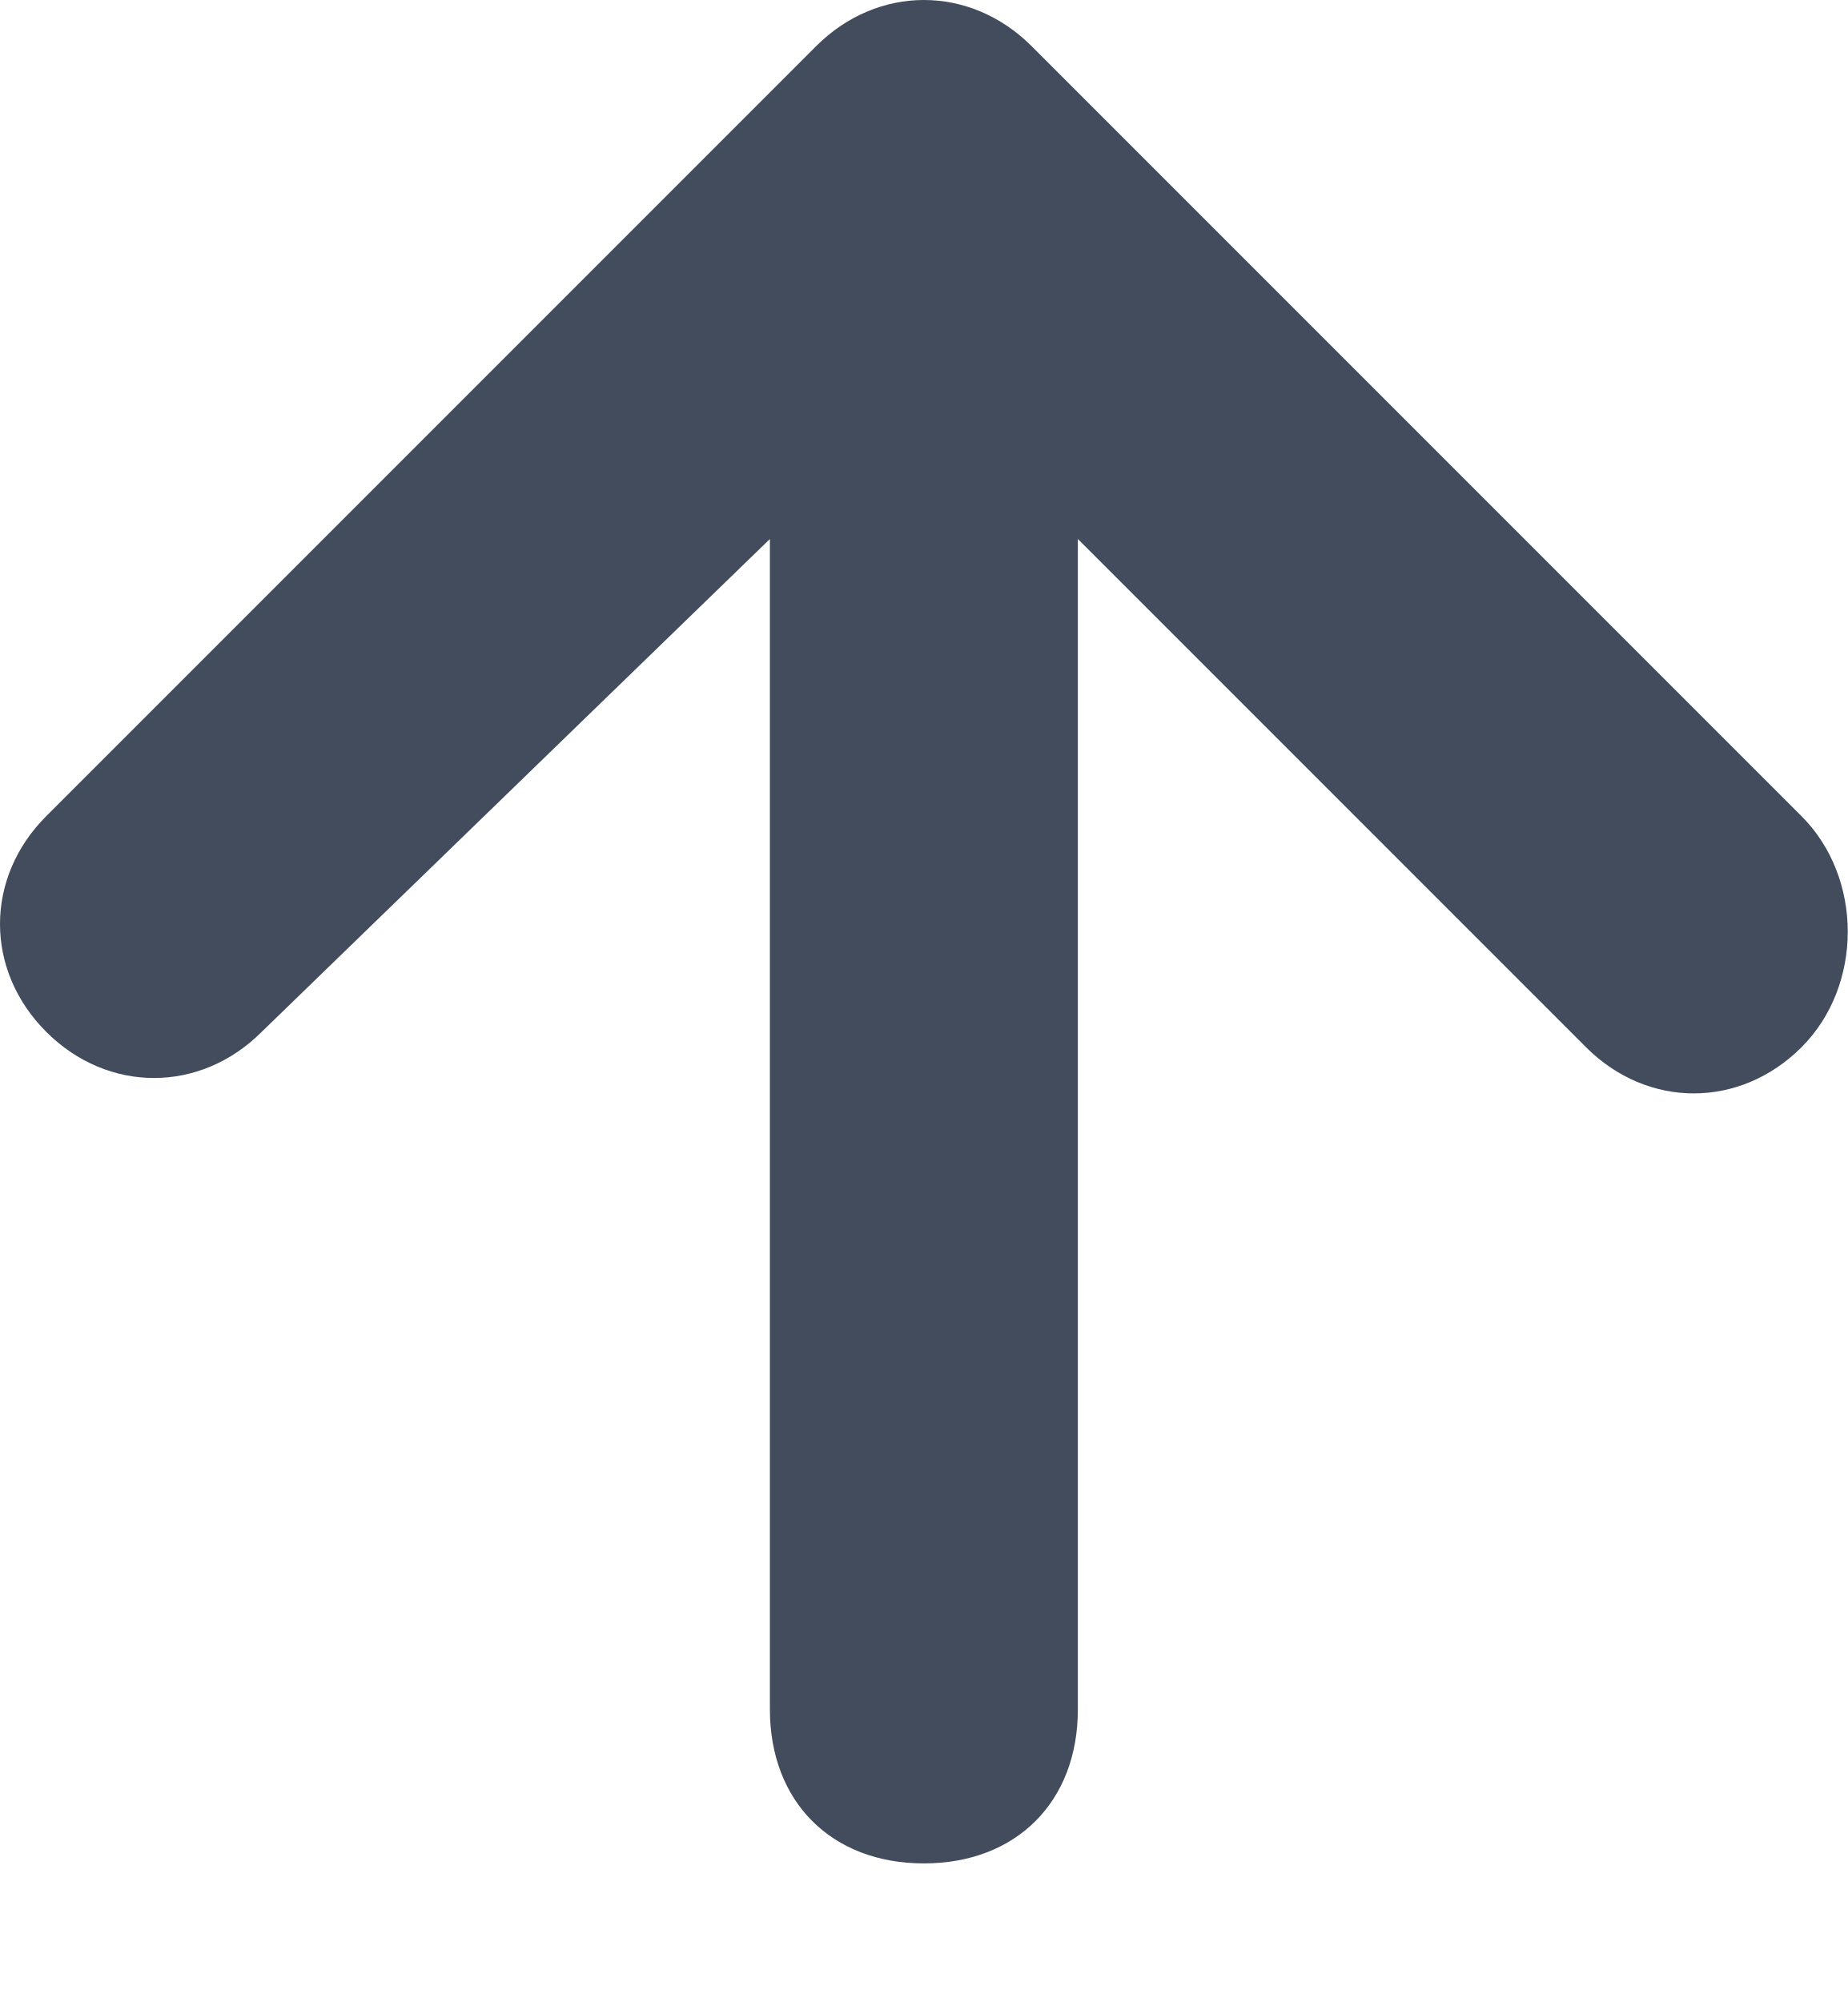
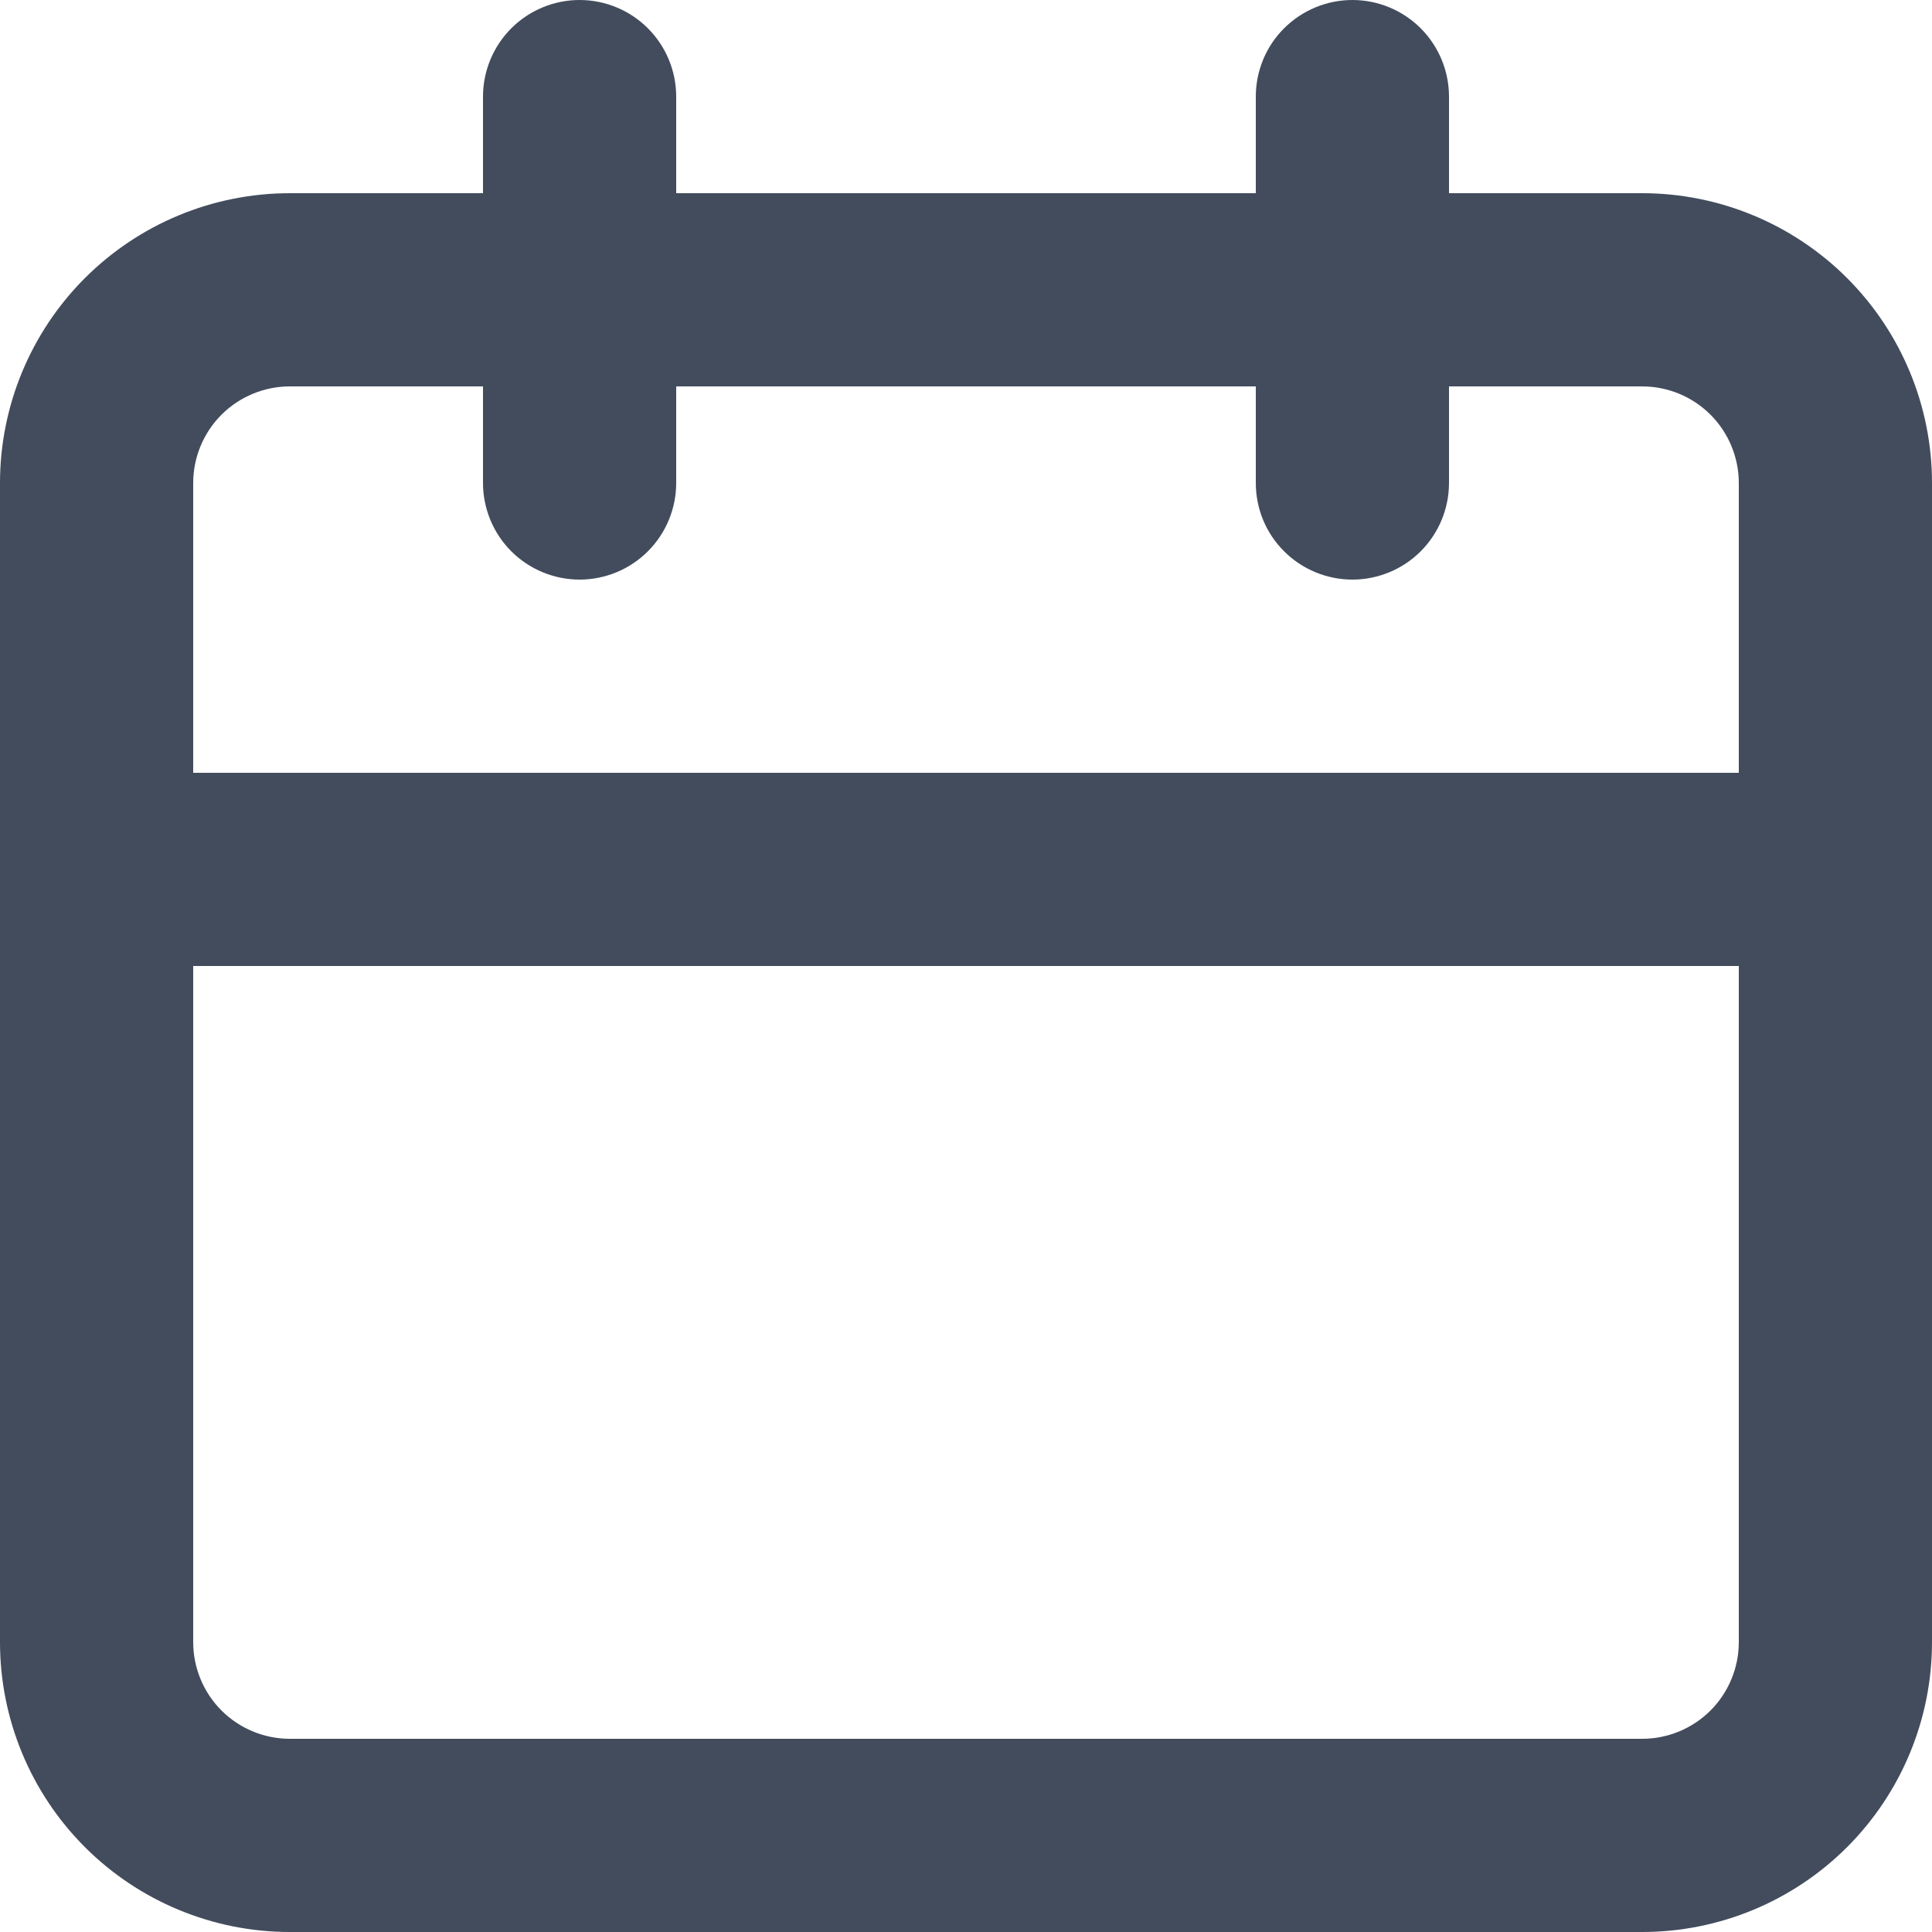
- <svg xmlns="http://www.w3.org/2000/svg" width="12" height="13" viewBox="0 0 12 13" fill="none">
-   <path d="M11.7 5.3L6.7 0.3C6.3 -0.1 5.7 -0.1 5.3 0.3L0.3 5.3C-0.1 5.7 -0.1 6.3 0.3 6.7C0.7 7.1 1.3 7.1 1.7 6.7L5 3.5V11.1C5 11.7 5.4 12.1 6 12.1C6.6 12.1 7 11.7 7 11.1V3.5L10.3 6.8C10.7 7.2 11.3 7.2 11.7 6.8C12.1 6.4 12.1 5.7 11.7 5.3Z" fill="#424C5D" />
+ <svg xmlns="http://www.w3.org/2000/svg" width="17" height="17" viewBox="0 0 17 17" fill="none">
+   <path d="M14.45 1.7H12.75V0.85C12.75 0.625 12.66 0.408 12.501 0.249C12.342 0.09 12.125 0 11.9 0C11.675 0 11.458 0.09 11.299 0.249C11.139 0.408 11.05 0.625 11.05 0.85V1.7H5.95V0.85C5.95 0.625 5.86 0.408 5.701 0.249C5.542 0.09 5.325 0 5.1 0C4.875 0 4.658 0.09 4.499 0.249C4.34 0.408 4.25 0.625 4.25 0.85V1.7H2.55C1.874 1.7 1.225 1.969 0.747 2.447C0.269 2.925 0 3.574 0 4.25V14.45C0 15.126 0.269 15.775 0.747 16.253C1.225 16.731 1.874 17 2.55 17H14.45C15.126 17 15.775 16.731 16.253 16.253C16.731 15.775 17 15.126 17 14.45V4.25C17 3.574 16.731 2.925 16.253 2.447C15.775 1.969 15.126 1.7 14.45 1.7V1.7ZM15.3 14.45C15.3 14.675 15.21 14.892 15.051 15.051C14.892 15.21 14.675 15.3 14.45 15.3H2.55C2.325 15.3 2.108 15.21 1.949 15.051C1.79 14.892 1.7 14.675 1.7 14.45V8.5H15.3V14.45ZM15.3 6.8H1.7V4.25C1.7 4.025 1.79 3.808 1.949 3.649C2.108 3.49 2.325 3.4 2.55 3.4H4.25V4.25C4.25 4.475 4.34 4.692 4.499 4.851C4.658 5.01 4.875 5.1 5.1 5.1C5.325 5.1 5.542 5.01 5.701 4.851C5.86 4.692 5.95 4.475 5.95 4.25V3.4H11.05V4.25C11.05 4.475 11.139 4.692 11.299 4.851C11.458 5.01 11.675 5.1 11.9 5.1C12.125 5.1 12.342 5.01 12.501 4.851C12.66 4.692 12.75 4.475 12.75 4.25V3.4H14.45C14.675 3.4 14.892 3.49 15.051 3.649C15.21 3.808 15.3 4.025 15.3 4.25V6.8Z" fill="#424C5D" />
</svg>
